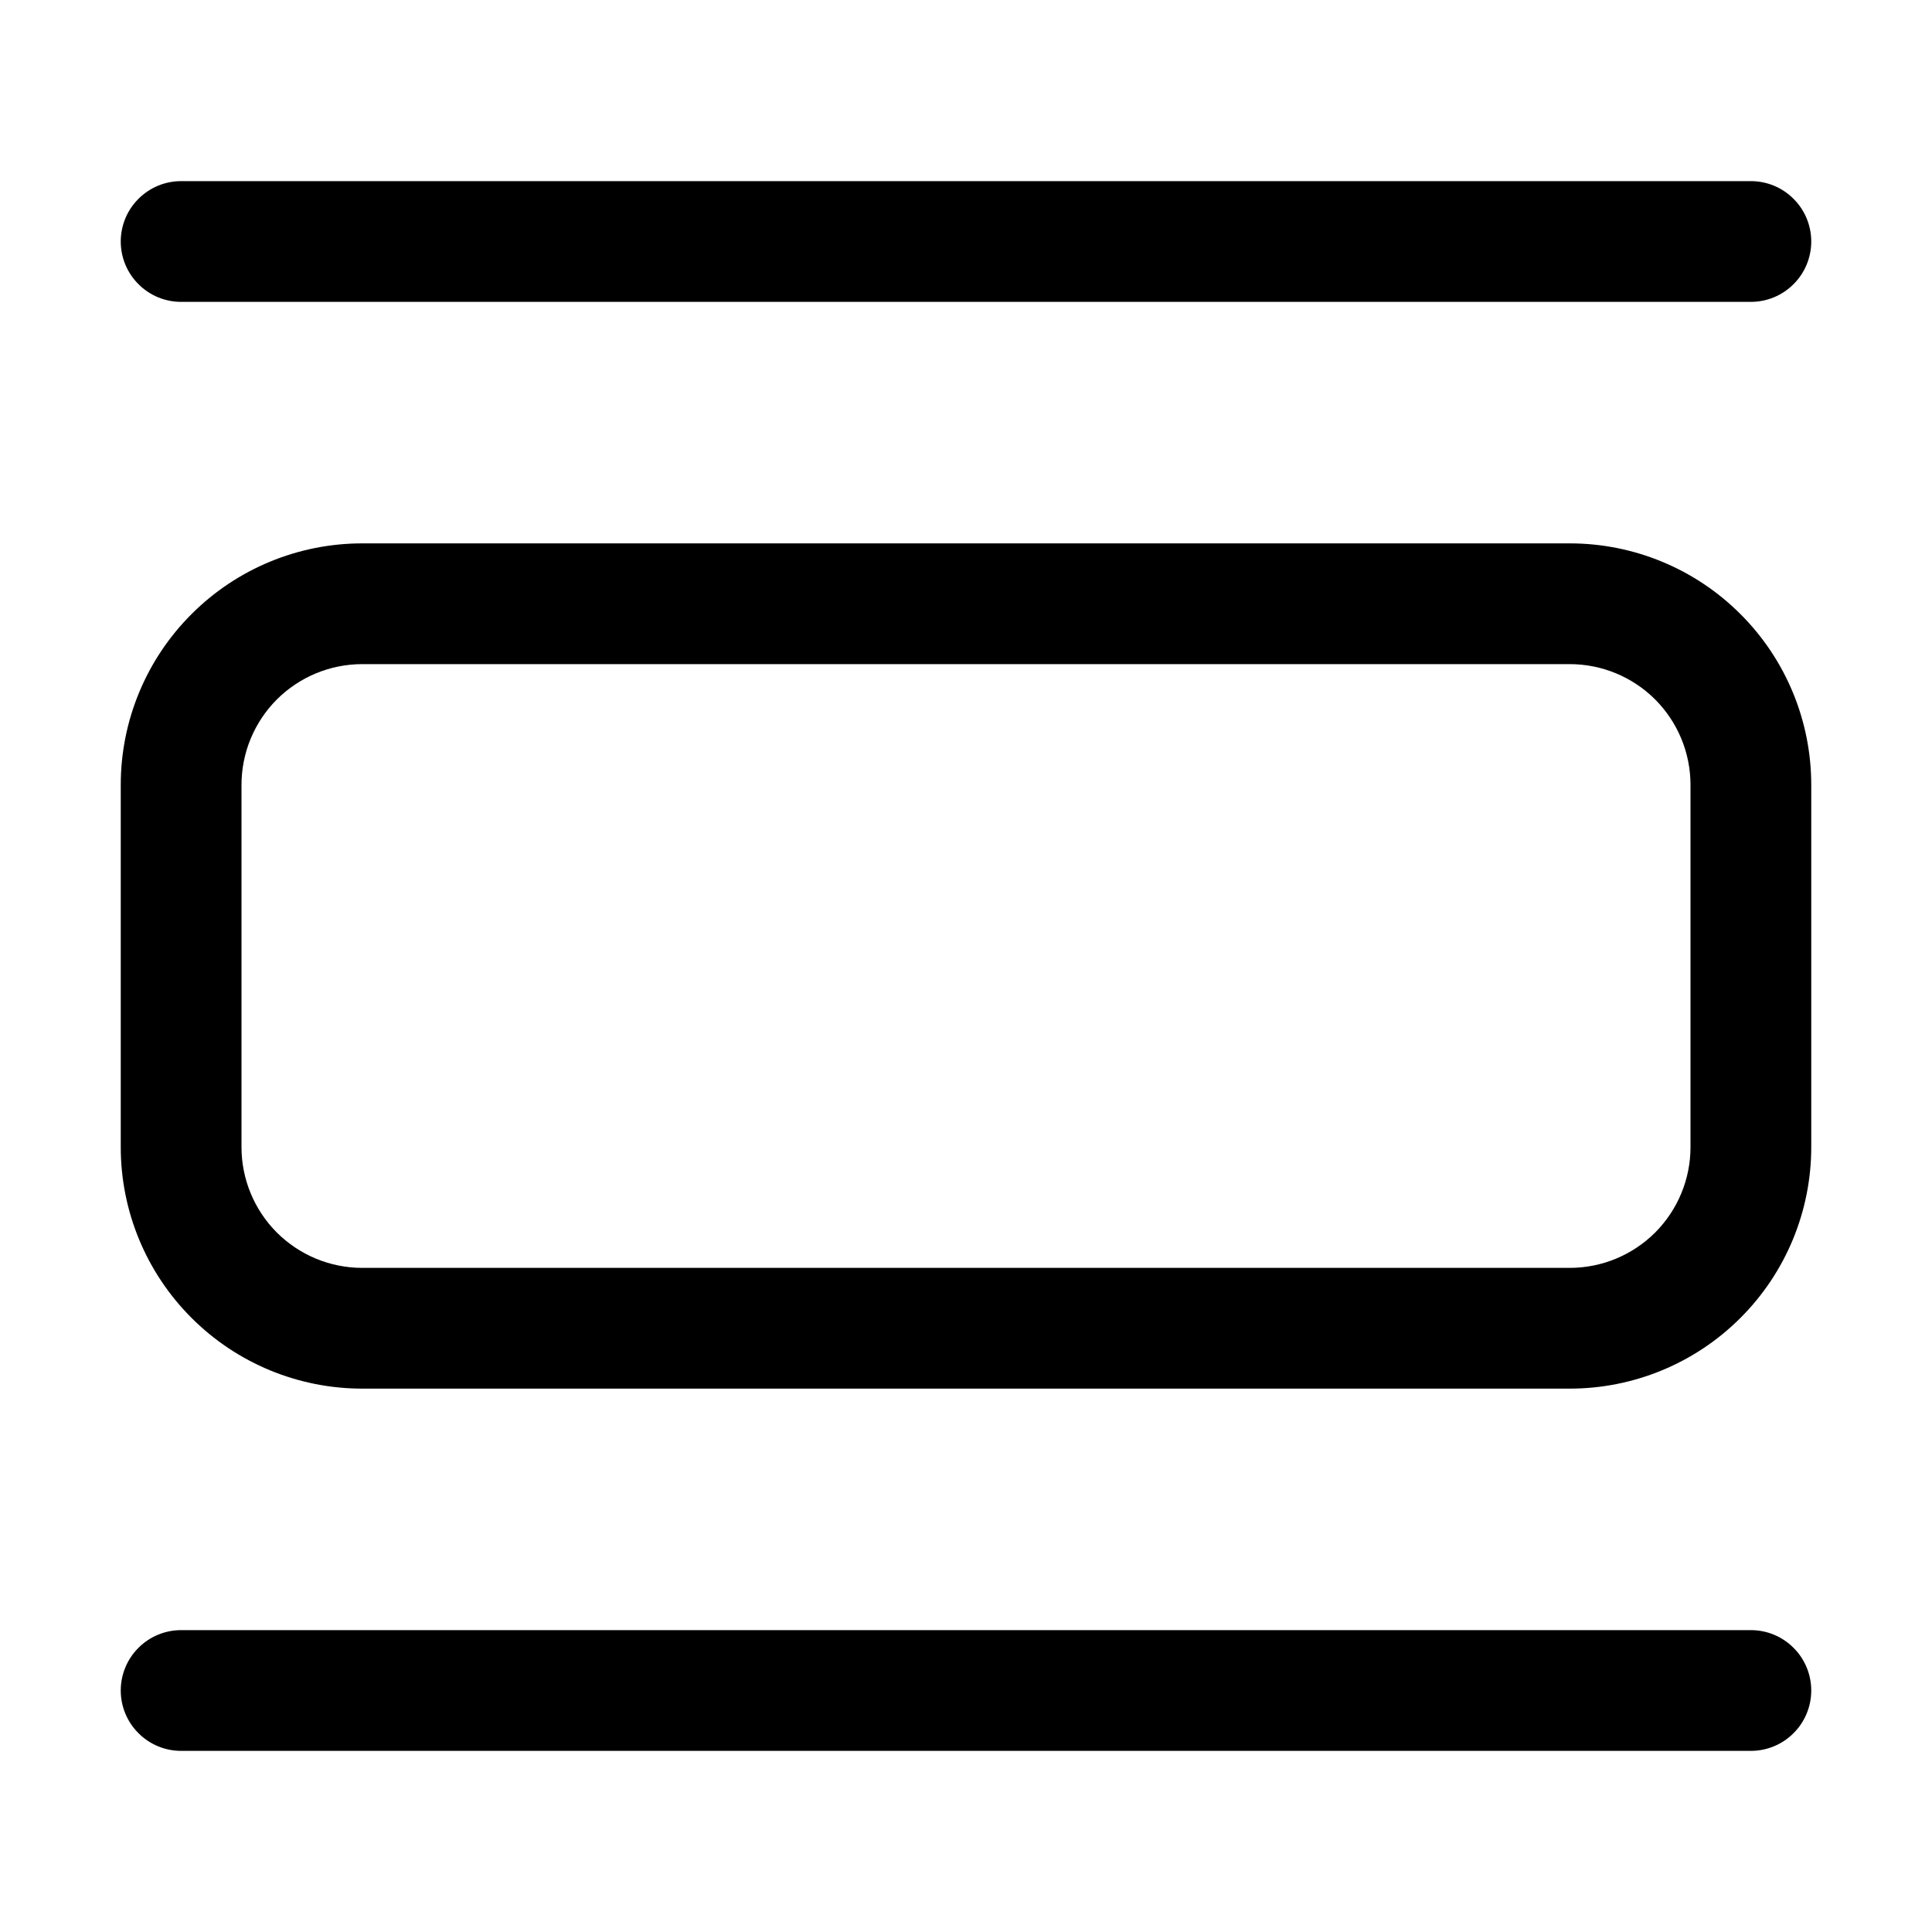
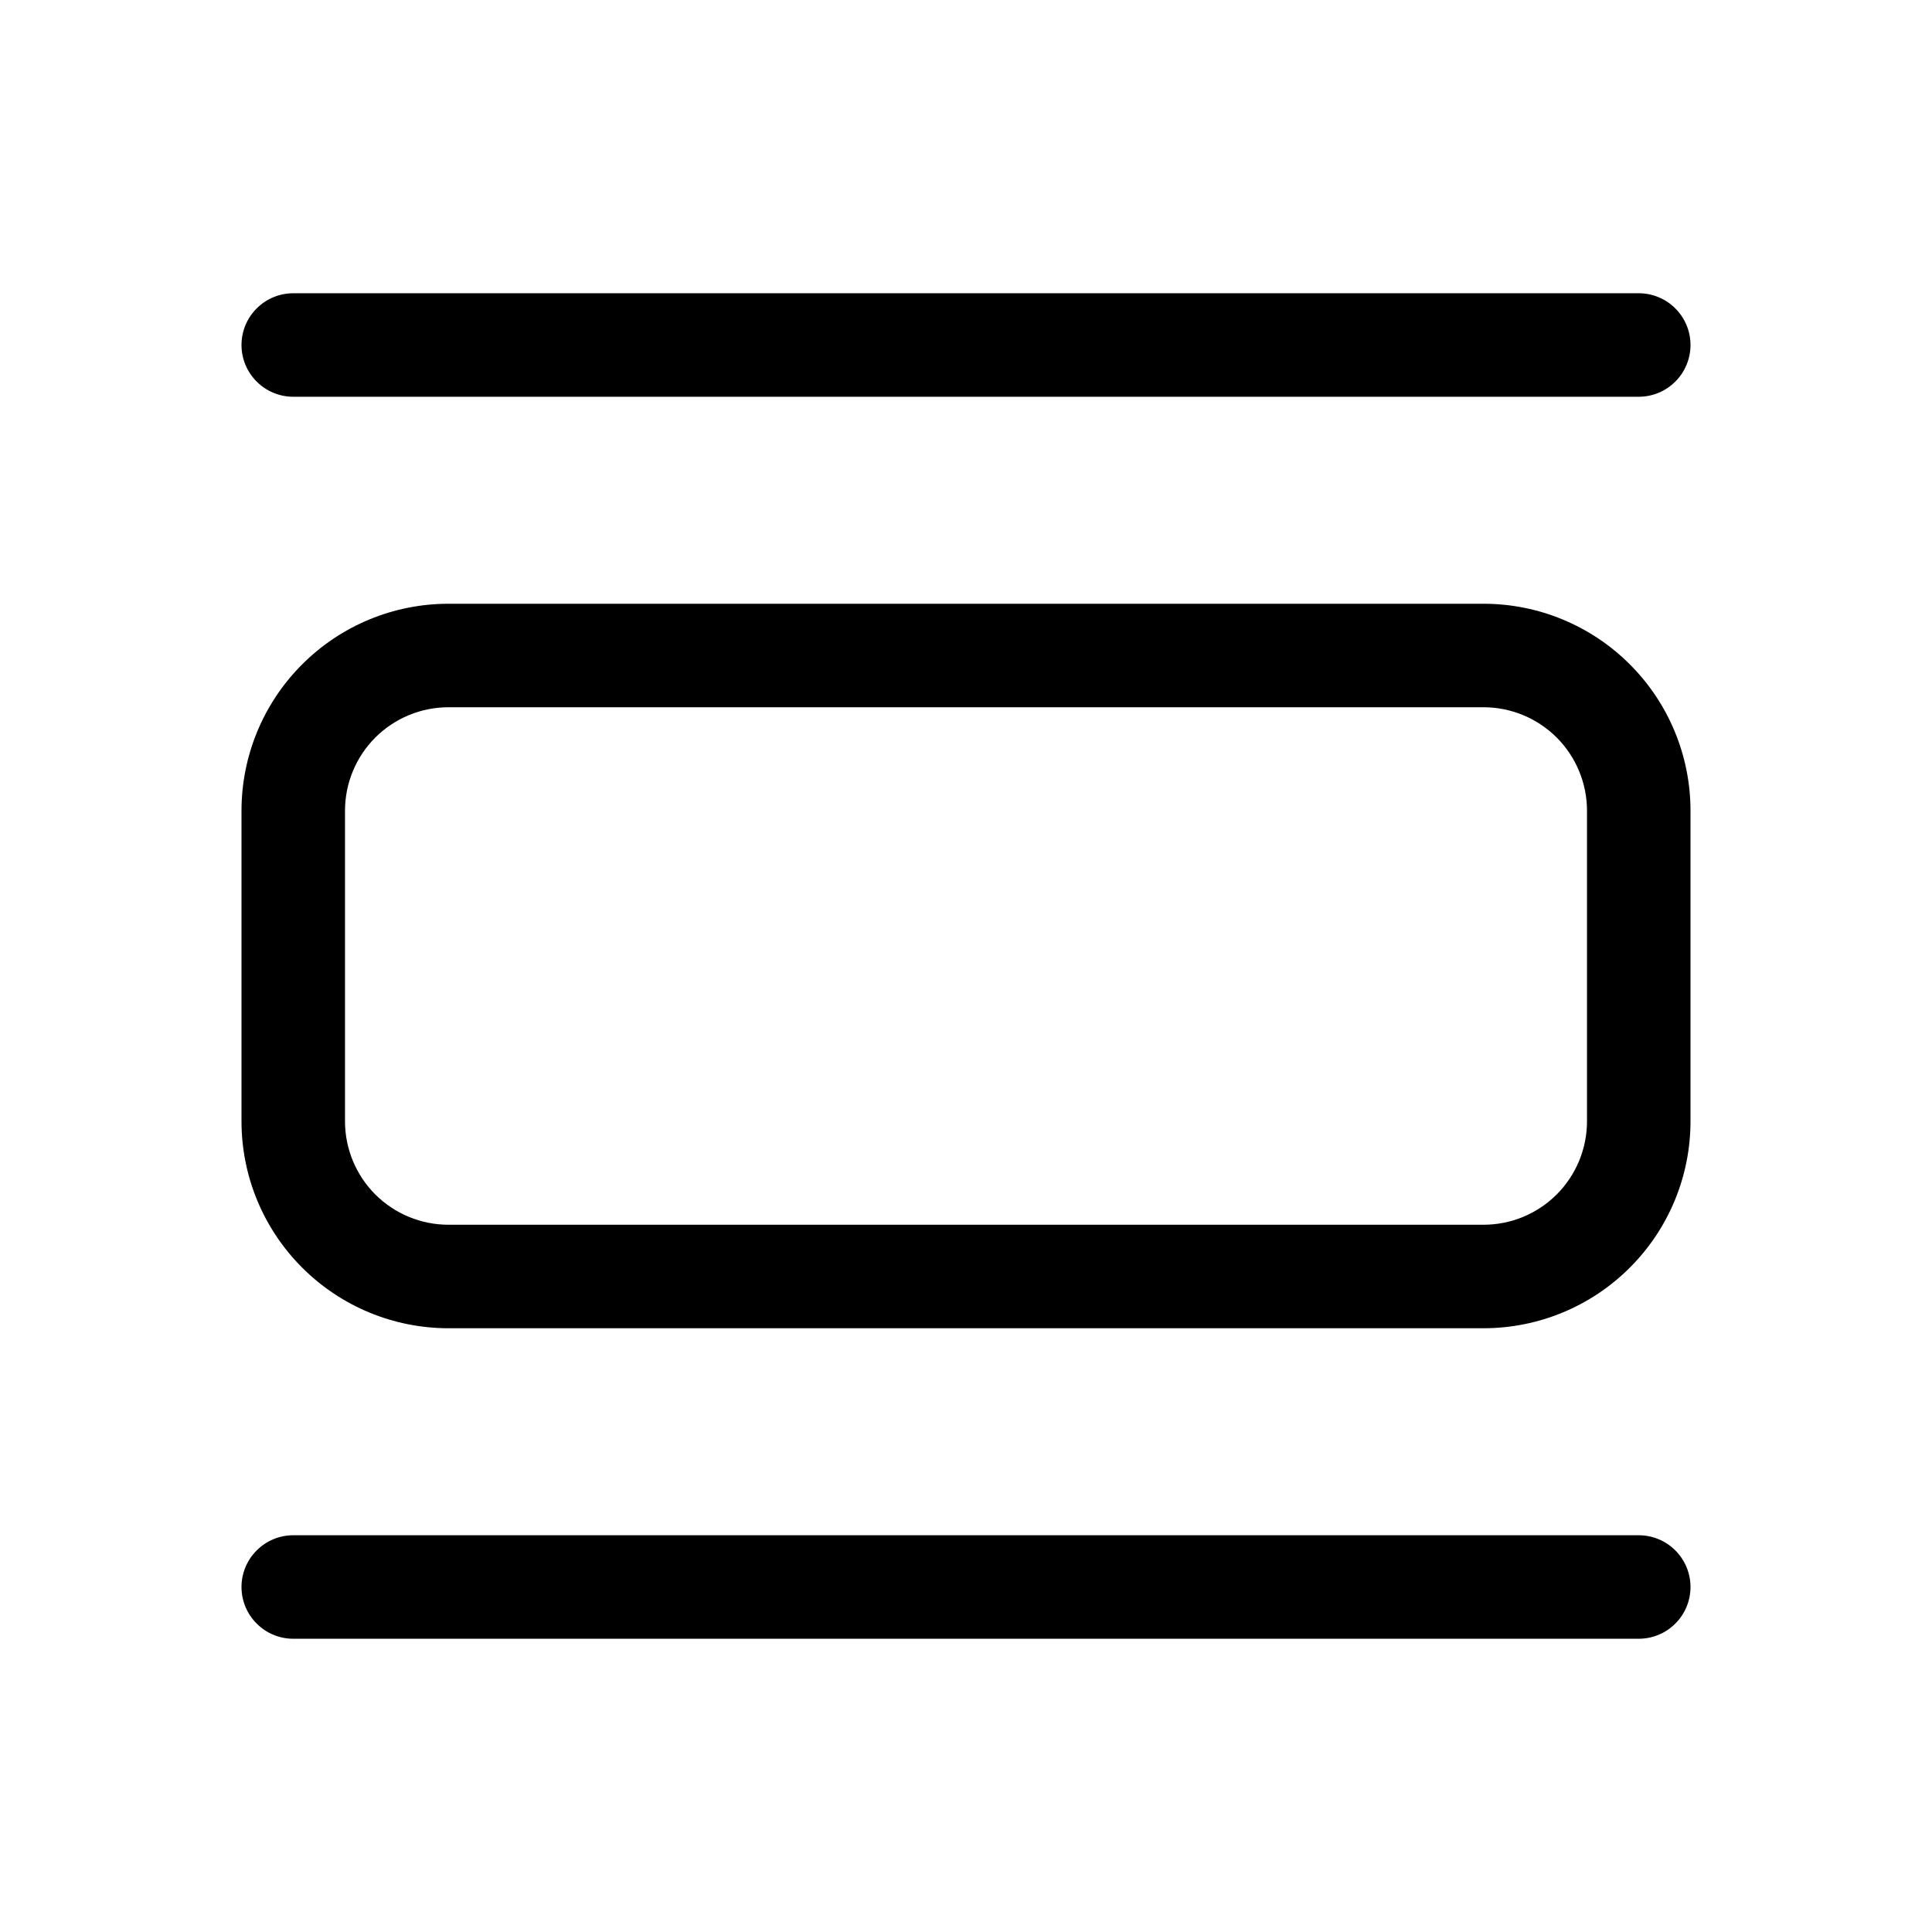
- <svg xmlns="http://www.w3.org/2000/svg" width="24" height="24" viewBox="0 0 24 24" fill="none">
-   <path d="M4.5 6.75H19.5C20.296 6.75 21.059 7.066 21.621 7.629C22.184 8.191 22.5 8.954 22.5 9.75V14.25C22.5 15.046 22.184 15.809 21.621 16.371C21.059 16.934 20.296 17.25 19.5 17.25H4.5C3.704 17.25 2.941 16.934 2.379 16.371C1.816 15.809 1.5 15.046 1.5 14.25V9.75C1.5 8.954 1.816 8.191 2.379 7.629C2.941 7.066 3.704 6.75 4.5 6.75ZM4.5 8.25C4.102 8.25 3.721 8.408 3.439 8.689C3.158 8.971 3 9.352 3 9.75V14.25C3 14.648 3.158 15.029 3.439 15.311C3.721 15.592 4.102 15.75 4.5 15.75H19.5C19.898 15.75 20.279 15.592 20.561 15.311C20.842 15.029 21 14.648 21 14.25V9.75C21 9.352 20.842 8.971 20.561 8.689C20.279 8.408 19.898 8.25 19.5 8.25H4.5ZM1.5 3C1.5 2.801 1.579 2.61 1.72 2.47C1.86 2.329 2.051 2.25 2.25 2.25H21.75C21.949 2.25 22.14 2.329 22.28 2.47C22.421 2.61 22.5 2.801 22.5 3C22.5 3.199 22.421 3.39 22.28 3.53C22.14 3.671 21.949 3.75 21.75 3.75H2.25C2.051 3.75 1.86 3.671 1.72 3.53C1.579 3.39 1.5 3.199 1.5 3ZM1.5 21C1.5 20.801 1.579 20.61 1.72 20.47C1.86 20.329 2.051 20.25 2.25 20.25H21.75C21.949 20.25 22.14 20.329 22.28 20.47C22.421 20.61 22.5 20.801 22.5 21C22.5 21.199 22.421 21.39 22.28 21.53C22.14 21.671 21.949 21.75 21.75 21.75H2.25C2.051 21.75 1.86 21.671 1.72 21.53C1.579 21.39 1.5 21.199 1.5 21Z" fill="black" />
+ <svg xmlns="http://www.w3.org/2000/svg" width="28" height="28" viewBox="0 0 28 28" fill="none">
+   <path d="M6.5 8.75H21.5C22.296 8.75 23.059 9.066 23.621 9.629C24.184 10.191 24.5 10.954 24.5 11.75V16.25C24.5 17.046 24.184 17.809 23.621 18.371C23.059 18.934 22.296 19.25 21.5 19.25H6.5C5.704 19.25 4.941 18.934 4.379 18.371C3.816 17.809 3.5 17.046 3.5 16.25V11.75C3.5 10.954 3.816 10.191 4.379 9.629C4.941 9.066 5.704 8.75 6.5 8.75V8.75ZM6.5 10.25C6.102 10.25 5.721 10.408 5.439 10.689C5.158 10.971 5 11.352 5 11.75V16.25C5 16.648 5.158 17.029 5.439 17.311C5.721 17.592 6.102 17.75 6.5 17.75H21.5C21.898 17.75 22.279 17.592 22.561 17.311C22.842 17.029 23 16.648 23 16.25V11.75C23 11.352 22.842 10.971 22.561 10.689C22.279 10.408 21.898 10.25 21.5 10.25H6.5ZM3.5 5C3.5 4.801 3.579 4.61 3.72 4.47C3.86 4.329 4.051 4.25 4.25 4.25H23.75C23.949 4.25 24.14 4.329 24.28 4.47C24.421 4.61 24.5 4.801 24.5 5C24.5 5.199 24.421 5.39 24.28 5.53C24.14 5.671 23.949 5.75 23.75 5.75H4.25C4.051 5.75 3.86 5.671 3.72 5.53C3.579 5.39 3.5 5.199 3.5 5V5ZM3.5 23C3.5 22.801 3.579 22.61 3.72 22.47C3.86 22.329 4.051 22.25 4.25 22.25H23.75C23.949 22.25 24.14 22.329 24.28 22.47C24.421 22.61 24.5 22.801 24.5 23C24.5 23.199 24.421 23.39 24.28 23.53C24.14 23.671 23.949 23.75 23.75 23.75H4.25C4.051 23.75 3.86 23.671 3.72 23.53C3.579 23.39 3.5 23.199 3.5 23V23Z" fill="black" />
</svg>
